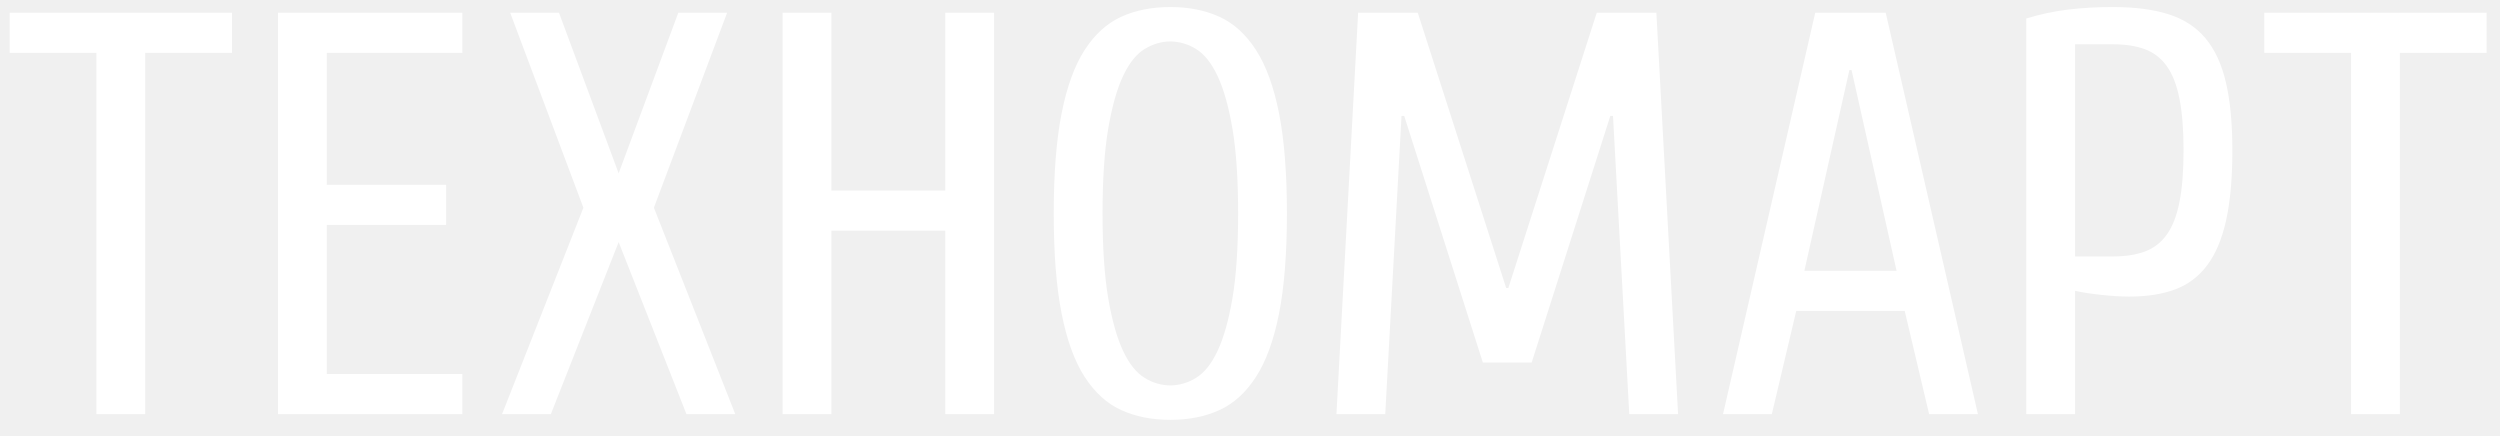
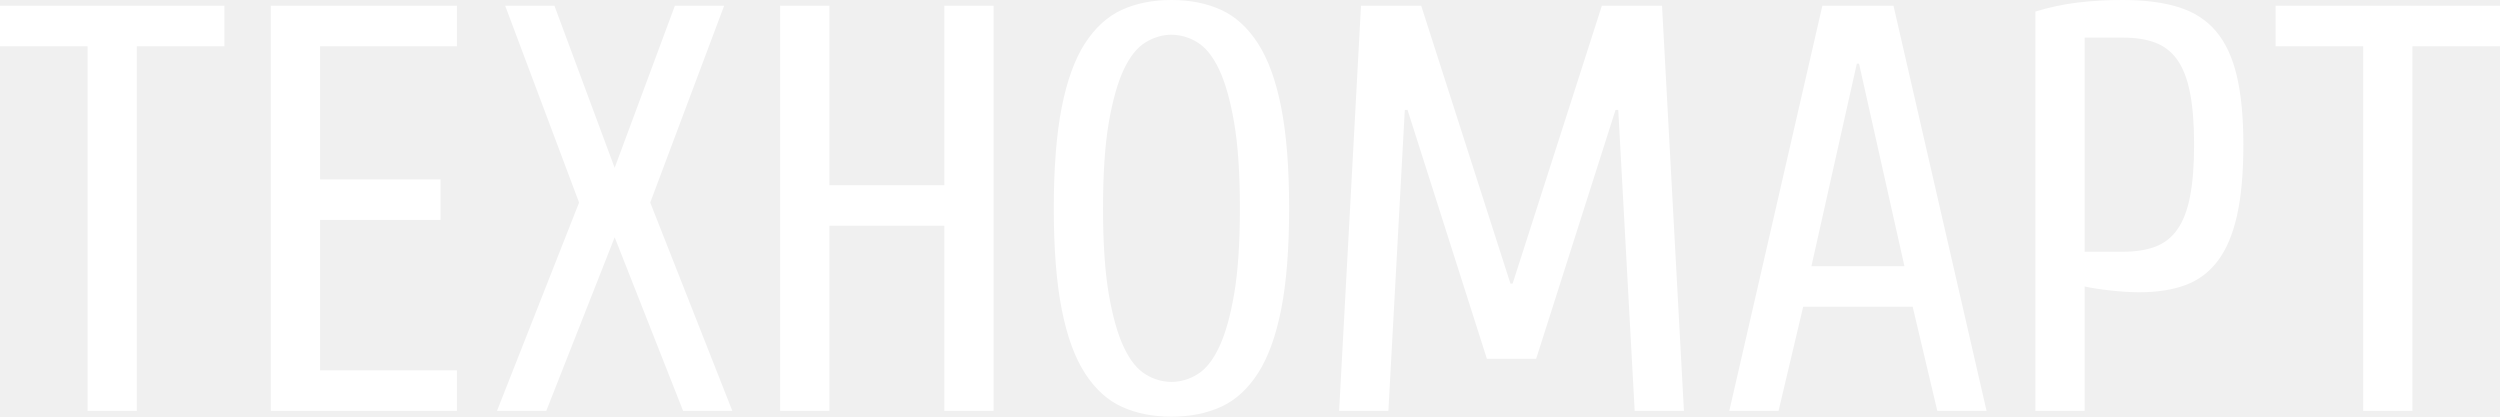
- <svg xmlns="http://www.w3.org/2000/svg" width="109" height="19">
-   <path fill="#FFF" fill-rule="evenodd" d="M104.634 2.306v15.749h-2.128V2.306h-3.783V.556h9.694v1.75h-3.783zm-8.403 9.262c-.37.492-.835.842-1.395 1.05-.559.209-1.226.313-1.998.313-.362 0-.772-.025-1.229-.075-.458-.05-.836-.109-1.135-.175v5.374h-2.128V.806a10.653 10.653 0 0 1 1.809-.387 16.137 16.137 0 0 1 1.974-.112c.946 0 1.75.104 2.412.312.662.209 1.197.554 1.607 1.037.41.484.71 1.125.899 1.925.189.8.284 1.792.284 2.975 0 1.217-.091 2.233-.272 3.05-.182.817-.457 1.471-.828 1.962zm-1.206-7.262c-.118-.6-.303-1.075-.555-1.425a2.026 2.026 0 0 0-.958-.737c-.386-.142-.847-.213-1.383-.213h-1.655v9.25h1.655c.536 0 .997-.071 1.383-.213a2.02 2.02 0 0 0 .958-.737c.252-.35.437-.825.555-1.425.119-.6.178-1.35.178-2.25 0-.9-.059-1.65-.178-2.25zm-11.98 9.25h-4.729l-1.064 4.499h-2.128L79.144.556h3.073l4.02 17.499h-2.128l-1.064-4.499zm-2.317-10.5h-.095l-1.962 8.75h4.019l-1.962-8.75zm-10.401 2h-.118l-3.428 10.749h-2.129L61.224 5.056h-.118l-.709 12.999h-2.128L59.214.556h2.601l3.854 12h.095l3.854-12h2.6l.946 17.499h-2.128l-.709-12.999zM54.762 16.43c-.441.684-.973 1.167-1.596 1.45-.623.283-1.336.425-2.14.425s-1.517-.142-2.14-.425c-.622-.283-1.154-.766-1.596-1.45-.441-.683-.776-1.603-1.004-2.762-.229-1.158-.343-2.612-.343-4.362s.114-3.204.343-4.362c.228-1.158.563-2.079 1.004-2.763.442-.683.974-1.166 1.596-1.45.623-.283 1.336-.424 2.14-.424s1.517.141 2.14.424c.623.284 1.155.767 1.596 1.45.441.684.776 1.605 1.005 2.763.228 1.158.343 2.612.343 4.362s-.115 3.204-.343 4.362c-.229 1.159-.564 2.079-1.005 2.762zM53.734 5.606c-.166-.966-.383-1.733-.651-2.3-.268-.566-.583-.958-.945-1.175a2.149 2.149 0 0 0-1.112-.324c-.378 0-.748.108-1.111.324-.363.217-.678.609-.946 1.175-.268.567-.484 1.334-.65 2.3-.165.967-.248 2.2-.248 3.7s.083 2.733.248 3.7c.166.966.382 1.733.65 2.299.268.567.583.959.946 1.175a2.14 2.14 0 0 0 1.111.325 2.14 2.14 0 0 0 1.112-.325c.362-.216.677-.608.945-1.175.268-.566.485-1.333.651-2.299.165-.967.248-2.2.248-3.7s-.083-2.733-.248-3.7zm-12.52 4.45h-4.965v7.999h-2.128V.556h2.128v7.75h4.965V.556h2.128v17.499h-2.128v-7.999zm-11.285 7.999l-2.956-7.499-2.955 7.499H21.89l3.546-8.999-3.192-8.5h2.128l2.601 7 2.601-7h2.128l-3.192 8.5 3.547 8.999h-2.128zM12.12.556h8.039v1.75h-5.911v5.75h5.202v1.75h-5.202v6.499h5.911v1.75H12.12V.556zM6.332 18.055H4.204V2.306H.421V.556h9.694v1.75H6.332v15.749z" />
+ <svg xmlns="http://www.w3.org/2000/svg" width="138" height="23" viewBox="0 0 138 23" version="1.1" id="svg4">
+   <defs id="defs8" />
+   <path d="m 133.166,2.555 v 20.126 h -2.719 V 2.555 h -4.834 V 0.318 H 138 V 2.555 Z m -10.738,11.836 c -0.473,0.629 -1.067,1.076 -1.783,1.342 -0.714,0.267 -1.567,0.4 -2.553,0.4 -0.463,0 -0.986,-0.032 -1.57,-0.096 -0.585,-0.064 -1.068,-0.139 -1.45,-0.224 v 6.867 h -2.719 V 0.638 a 13.613,13.614 0 0 1 2.312,-0.495 20.62,20.622 0 0 1 2.522,-0.143 c 1.209,0 2.236,0.133 3.082,0.399 0.846,0.267 1.53,0.708 2.053,1.325 0.524,0.619 0.907,1.438 1.149,2.46 0.242,1.022 0.363,2.29 0.363,3.802 0,1.555 -0.116,2.854 -0.348,3.898 -0.233,1.044 -0.584,1.88 -1.058,2.507 z m -1.541,-9.28 c -0.151,-0.767 -0.387,-1.374 -0.709,-1.821 A 2.589,2.589 0 0 0 118.954,2.348 C 118.461,2.166 117.872,2.076 117.187,2.076 h -2.115 V 13.896 h 2.115 c 0.685,0 1.274,-0.091 1.767,-0.272 a 2.581,2.581 0 0 0 1.224,-0.942 c 0.322,-0.447 0.558,-1.054 0.709,-1.821 0.152,-0.767 0.227,-1.725 0.227,-2.875 0,-1.15 -0.075,-2.109 -0.227,-2.875 z M 105.579,16.931 h -6.043 l -1.36,5.749 H 95.457 L 100.594,0.318 h 3.927 l 5.137,22.362 h -2.719 z M 102.618,3.513 h -0.121 L 99.99,14.695 H 105.125 Z M 89.328,6.069 H 89.177 L 84.796,19.805 h -2.72 L 77.696,6.069 H 77.545 L 76.639,22.681 H 73.92 L 75.127,0.318 h 3.324 L 83.376,15.653 h 0.121 L 88.422,0.318 h 3.322 L 92.953,22.681 H 90.234 Z M 69.438,20.604 c -0.564,0.874 -1.243,1.491 -2.039,1.853 C 66.603,22.819 65.692,23 64.664,23 c -1.027,0 -1.938,-0.181 -2.735,-0.543 -0.795,-0.362 -1.475,-0.979 -2.039,-1.853 -0.564,-0.873 -0.992,-2.048 -1.283,-3.53 -0.293,-1.48 -0.438,-3.338 -0.438,-5.574 0,-2.236 0.146,-4.094 0.438,-5.574 0.291,-1.48 0.719,-2.657 1.283,-3.531 0.565,-0.873 1.245,-1.49 2.039,-1.853 0.796,-0.362 1.707,-0.542 2.735,-0.542 1.027,0 1.938,0.18 2.735,0.542 0.796,0.363 1.476,0.98 2.039,1.853 0.564,0.874 0.992,2.051 1.284,3.531 0.291,1.48 0.438,3.338 0.438,5.574 0,2.236 -0.147,4.094 -0.438,5.574 -0.293,1.481 -0.721,2.657 -1.284,3.53 z M 68.125,6.772 C 67.913,5.537 67.635,4.557 67.293,3.833 66.95,3.109 66.548,2.608 66.085,2.331 A 2.746,2.746 0 0 0 64.664,1.917 c -0.483,0 -0.956,0.138 -1.42,0.414 -0.464,0.277 -0.866,0.778 -1.209,1.502 -0.342,0.725 -0.618,1.705 -0.831,2.939 -0.211,1.236 -0.317,2.811 -0.317,4.728 0,1.917 0.106,3.493 0.317,4.728 0.212,1.234 0.488,2.215 0.831,2.938 0.342,0.725 0.745,1.226 1.209,1.502 a 2.735,2.735 0 0 0 1.42,0.415 2.735,2.735 0 0 0 1.421,-0.415 c 0.463,-0.276 0.865,-0.777 1.208,-1.502 0.342,-0.723 0.62,-1.703 0.832,-2.938 0.211,-1.236 0.317,-2.811 0.317,-4.728 0,-1.917 -0.106,-3.493 -0.317,-4.728 z m -15.998,5.687 H 45.782 V 22.681 H 43.063 V 0.318 h 2.719 V 10.222 h 6.344 V 0.318 h 2.719 V 22.681 h -2.719 z m -14.42,10.222 -3.777,-9.583 -3.776,9.583 H 27.434 L 31.965,11.181 27.886,0.318 h 2.719 l 3.324,8.945 3.324,-8.945 h 2.719 L 35.893,11.181 40.425,22.681 Z M 14.949,0.318 H 25.222 V 2.555 h -7.553 v 7.348 h 6.647 v 2.236 h -6.647 v 8.305 h 7.553 v 2.236 H 14.949 Z M 7.553,22.681 H 4.834 V 2.555 H 0 V 0.318 H 12.387 V 2.555 H 7.553 Z" id="path2" style="fill:#ffffff;fill-opacity:1;fill-rule:evenodd;stroke-width:1.278" />
</svg>
